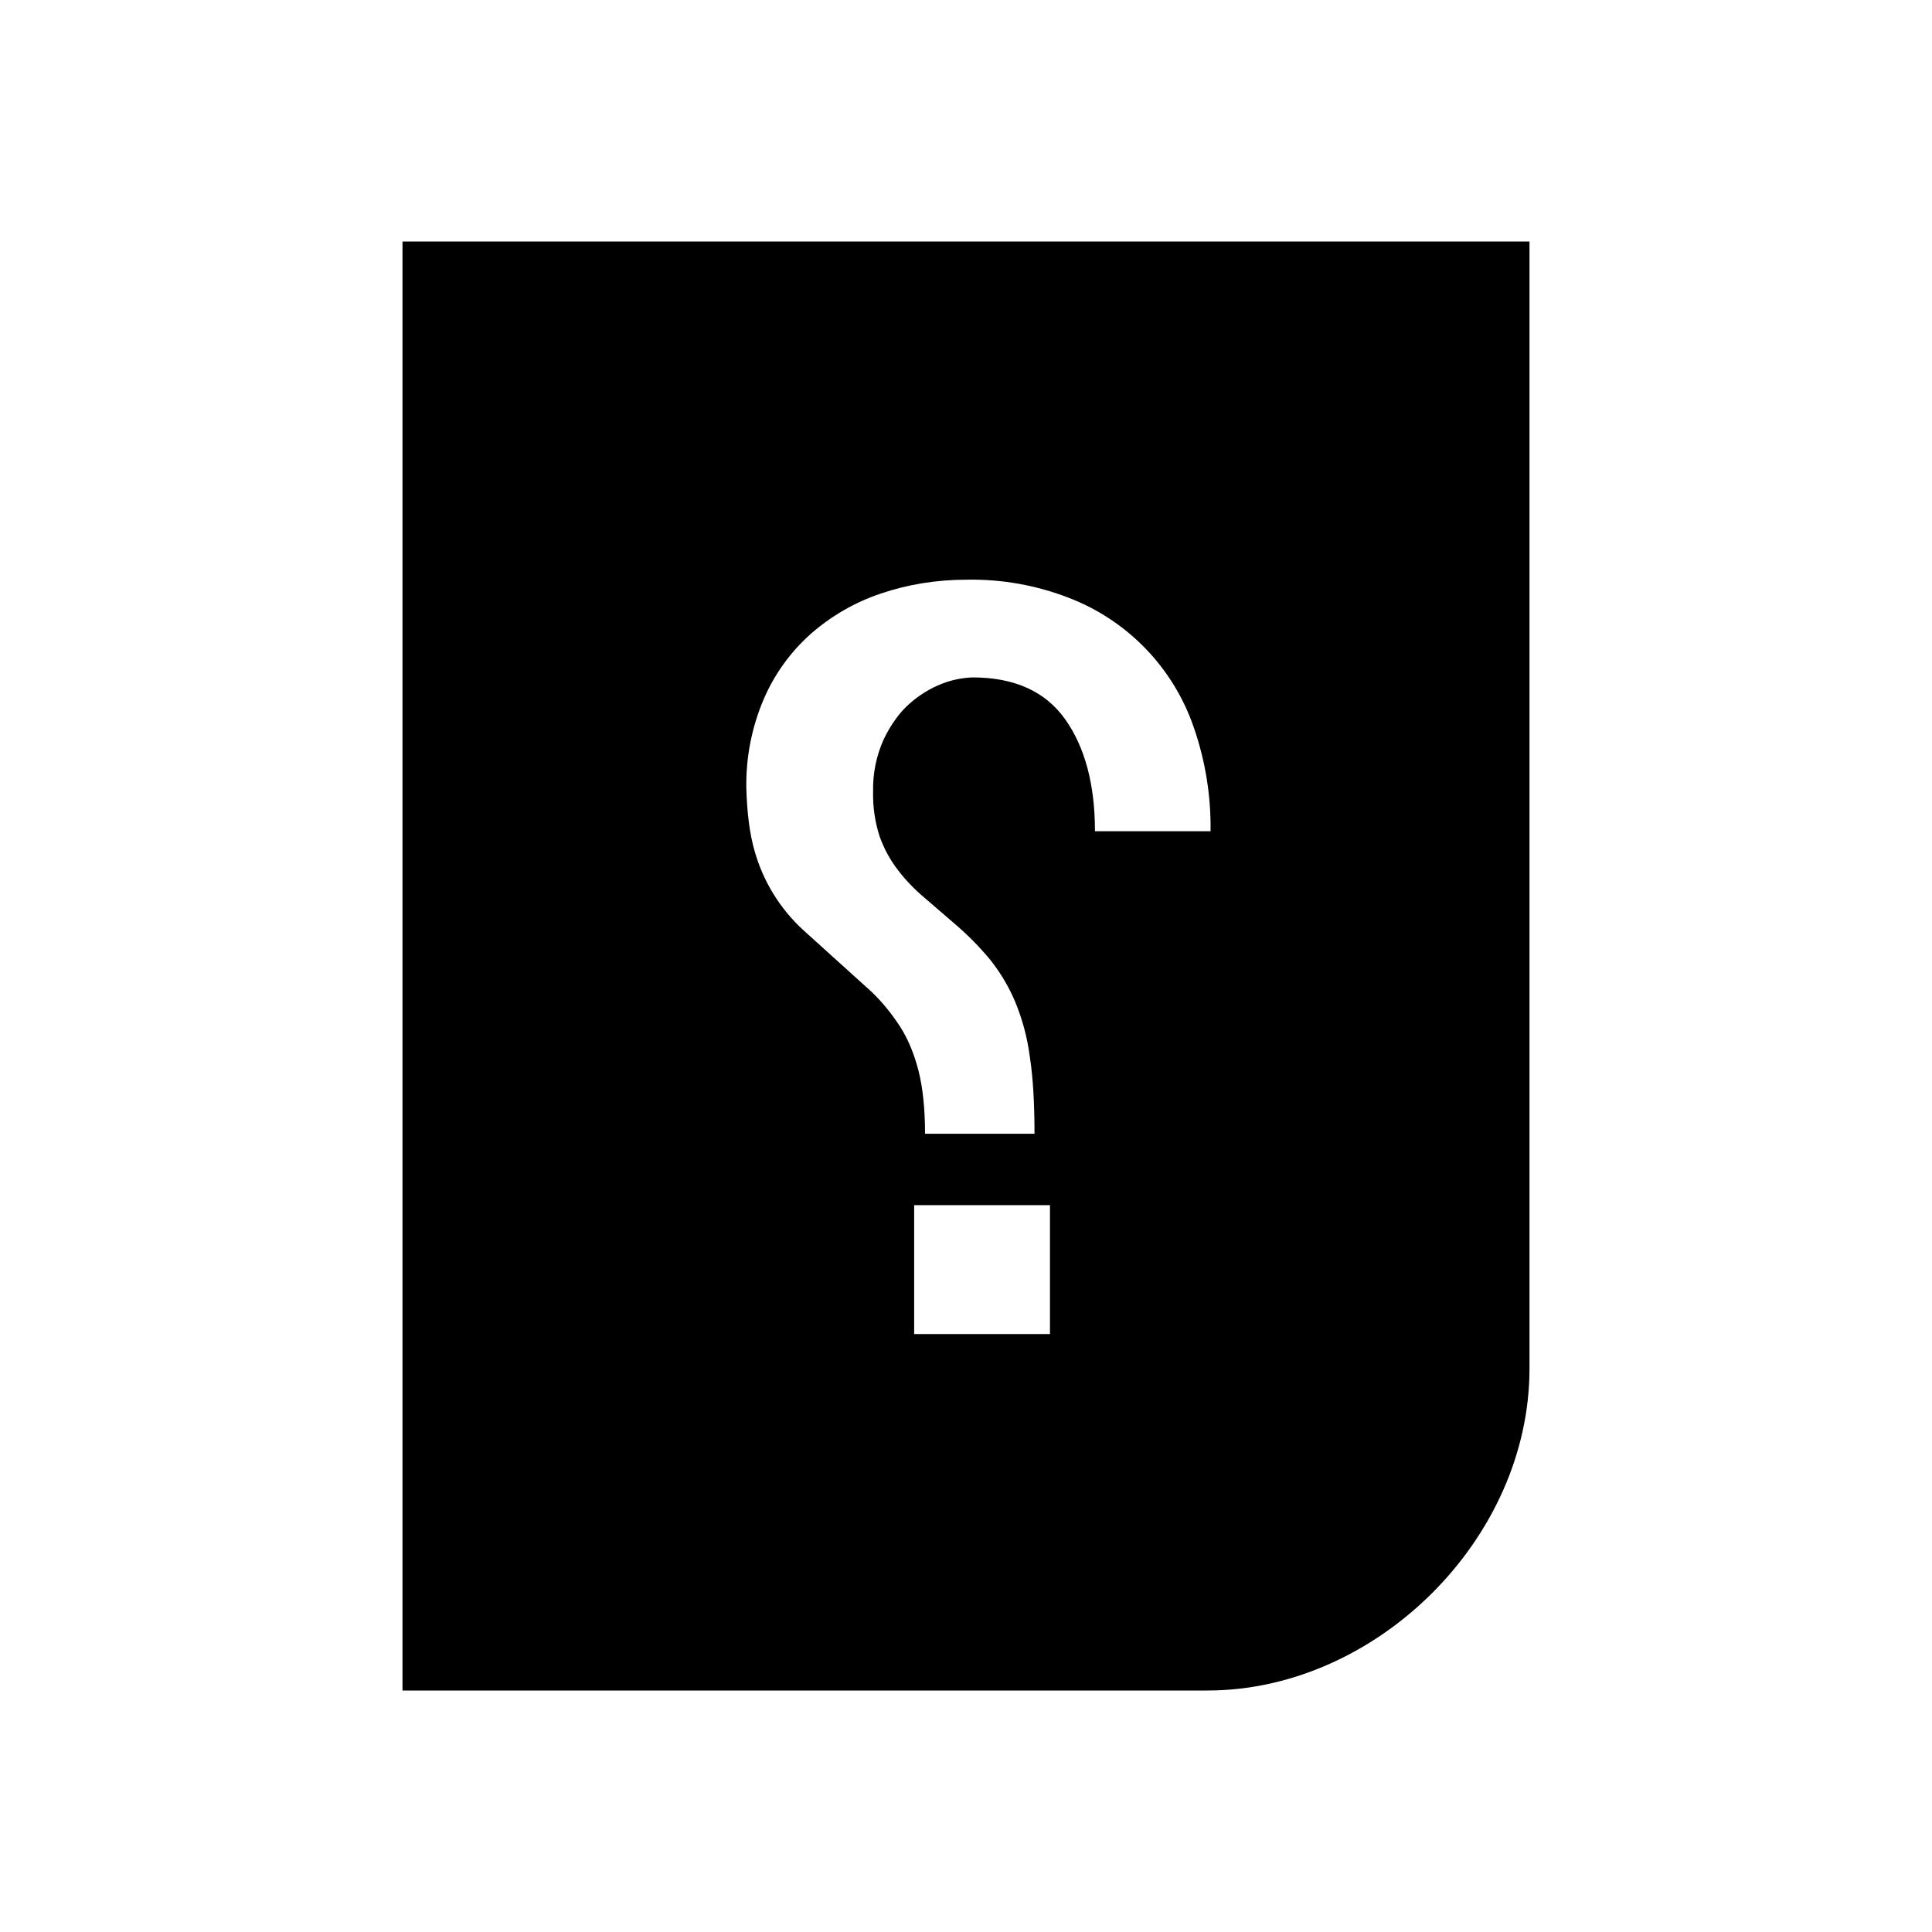
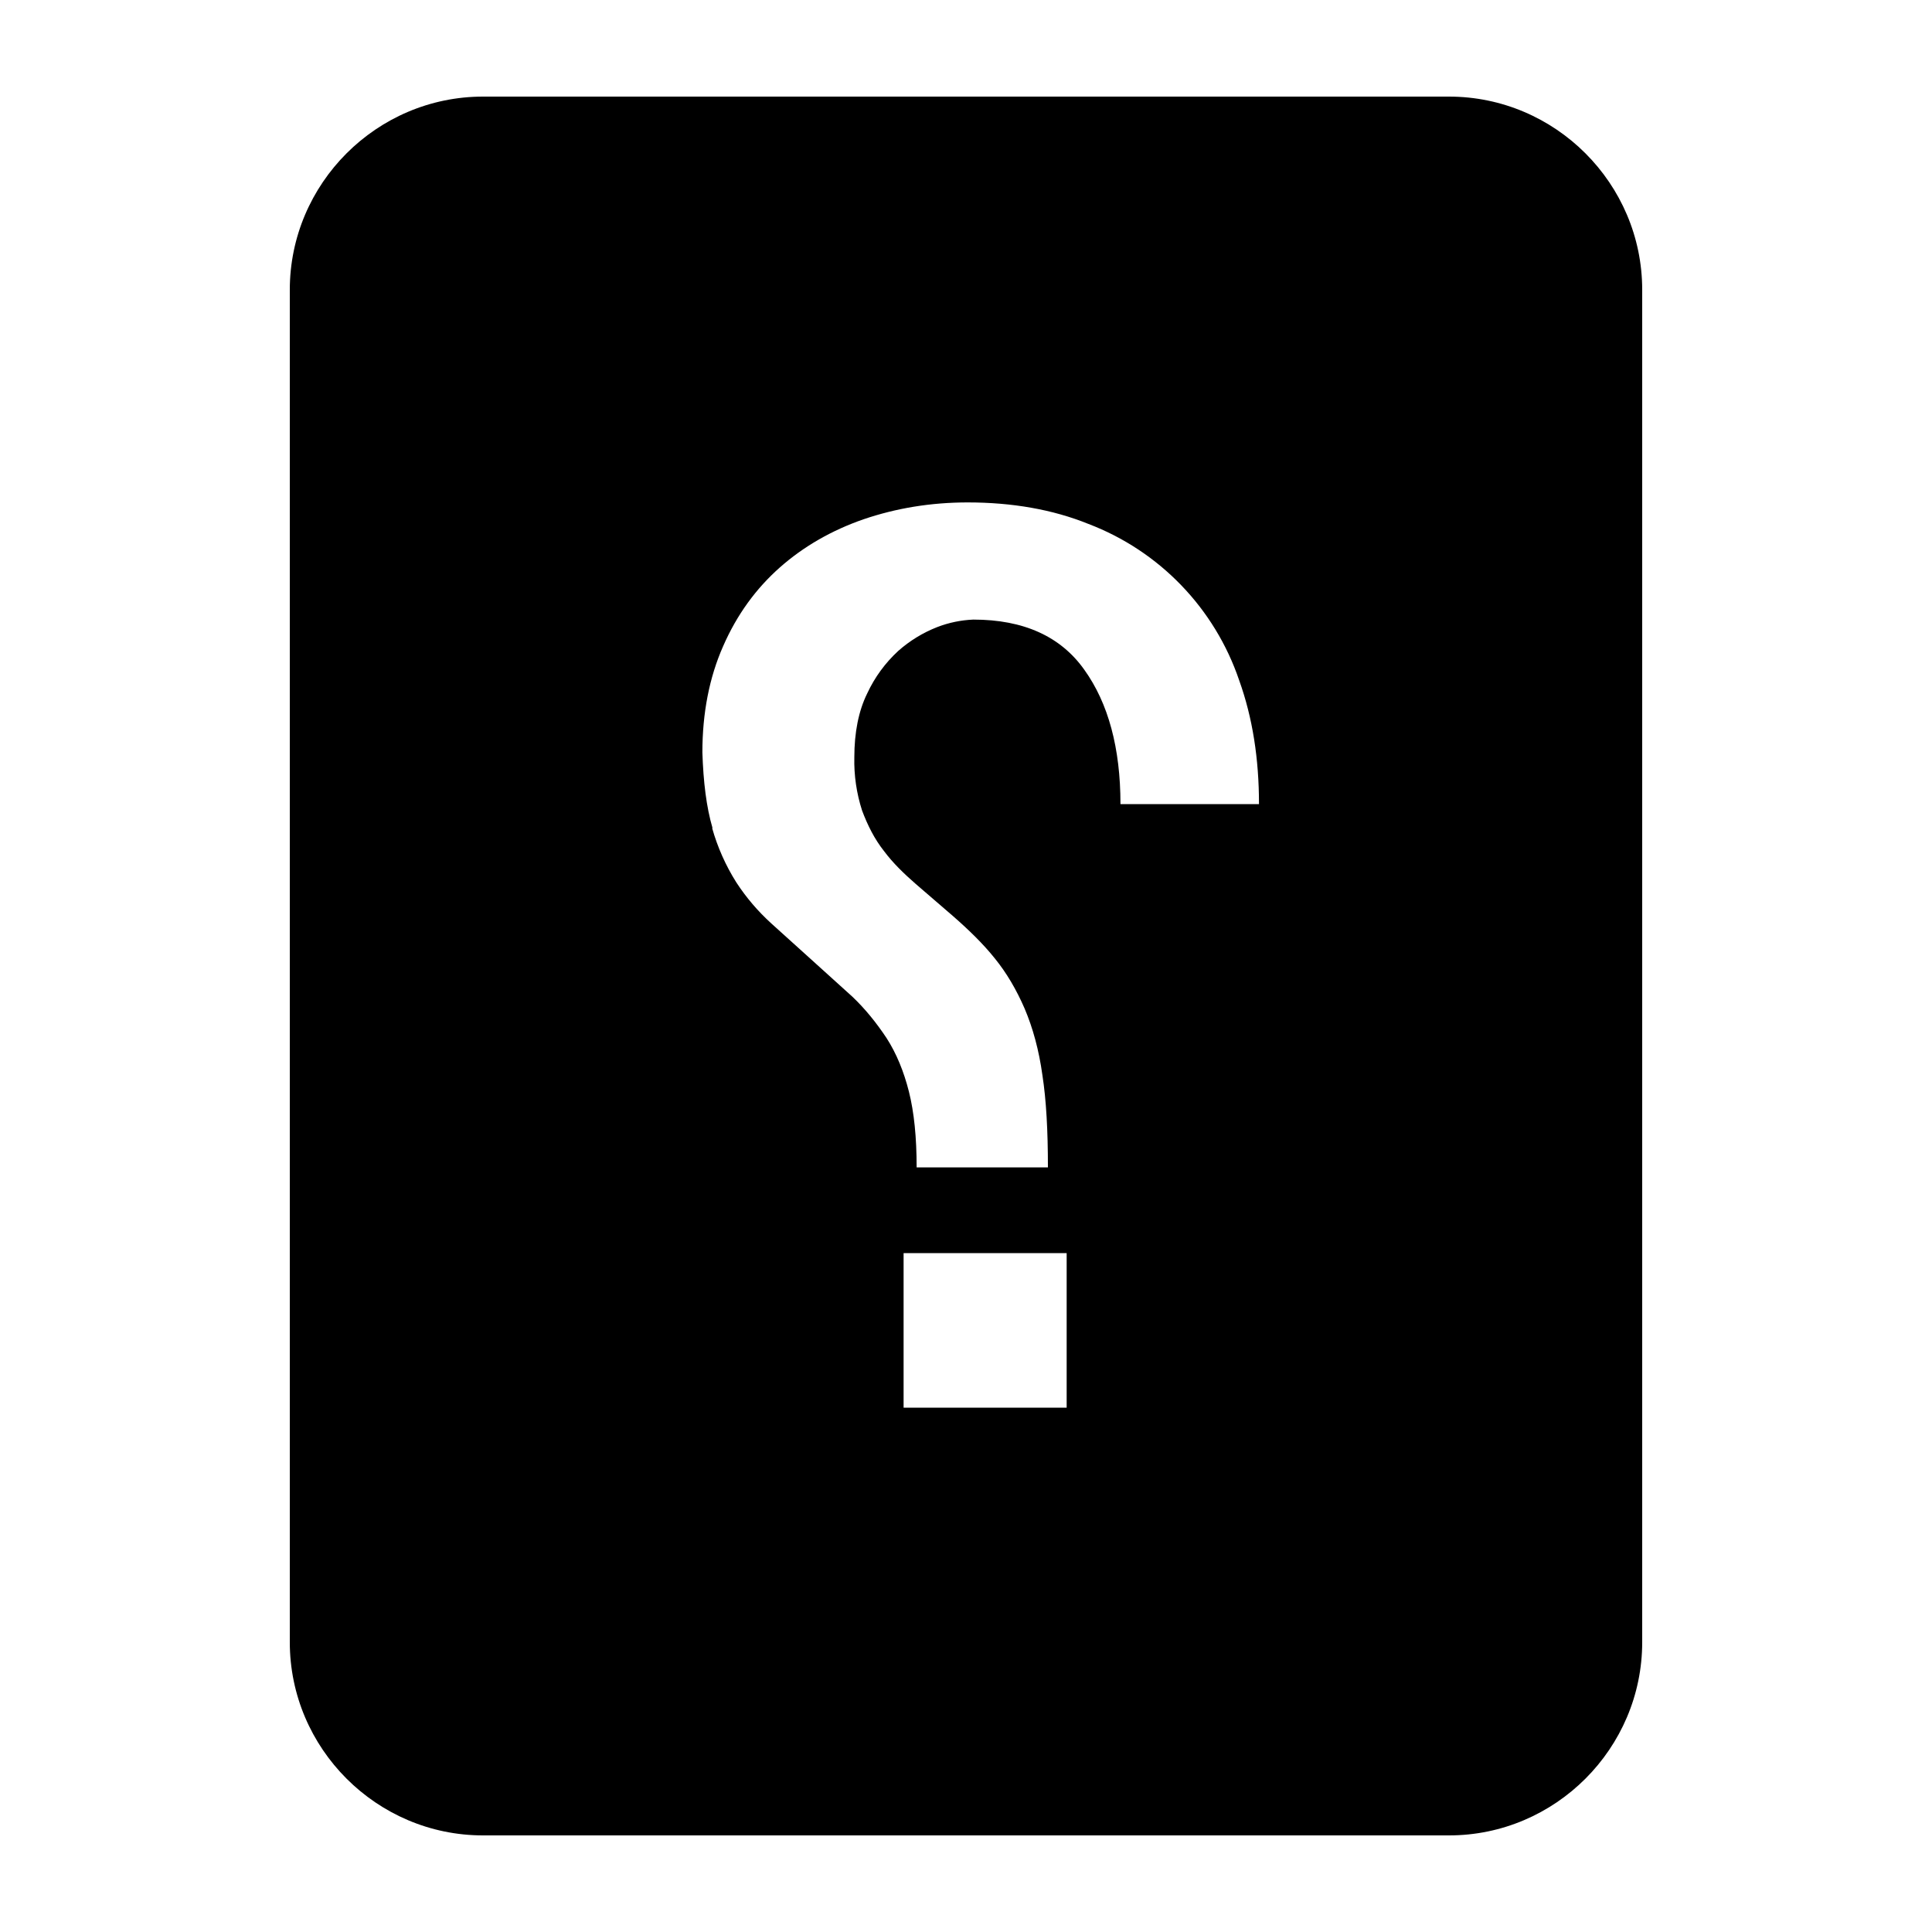
- <svg xmlns="http://www.w3.org/2000/svg" width="24" height="24" viewBox="0 0 24 24">
-   <path d="M19 3v14c0 2.125-1.911 4-4 4H5V3zm-7.644 13.572h1.687v-1.601h-1.687zm-1.982-6.001a2.106 2.106 0 0 0 .609.987l.403.364.438.396c.134.127.251.273.353.428.103.159.179.346.233.555.054.214.081.473.081.783h1.36c0-.378-.018-.696-.058-.955a2.7 2.7 0 0 0-.183-.687 2.242 2.242 0 0 0-.309-.519 3.59 3.59 0 0 0-.434-.441l-.385-.332a2.15 2.15 0 0 1-.327-.341 1.513 1.513 0 0 1-.228-.419 1.671 1.671 0 0 1-.081-.551 1.5 1.5 0 0 1 .134-.66c.089-.182.197-.332.322-.441a1.35 1.35 0 0 1 .403-.246 1.17 1.17 0 0 1 .376-.077c.519 0 .904.173 1.15.519.246.346.371.81.371 1.392h1.436a3.77 3.77 0 0 0-.206-1.283 2.641 2.641 0 0 0-1.561-1.619 3.33 3.33 0 0 0-1.253-.223c-.385 0-.743.059-1.078.173a2.548 2.548 0 0 0-.868.5 2.304 2.304 0 0 0-.586.814 2.7 2.7 0 0 0-.215 1.101c.009.305.04.564.103.783z" />
+ <svg xmlns="http://www.w3.org/2000/svg" width="20" height="20" viewBox="0 0 20 20">
+   <path d="m15 1c1.1 0 2 0.9 2 2v14c0 1.1-0.9 2-2 2h-10c-1.1 0-2-0.9-2-2v-14c0-1.1 0.9-2 2-2zm-4.981 4.201c-0.385 0-0.743 0.06-1.078 0.174-0.33 0.114-0.623 0.282-0.869 0.5s-0.443 0.487-0.586 0.814c-0.143 0.323-0.215 0.692-0.215 1.1 0.01 0.306 0.041 0.564 0.105 0.783h-0.004a2.144 2.144 0 0 0 0.25 0.562c0.104 0.16 0.226 0.301 0.361 0.424l0.402 0.363 0.438 0.396c0.134 0.127 0.251 0.273 0.354 0.428 0.103 0.16 0.179 0.346 0.232 0.555 0.054 0.215 0.08 0.475 0.08 0.785h1.359c0-0.378-0.017-0.696-0.057-0.955-0.036-0.26-0.099-0.489-0.184-0.689-0.085-0.196-0.187-0.37-0.309-0.52-0.12-0.15-0.268-0.294-0.434-0.439l-0.385-0.332c-0.12-0.105-0.234-0.214-0.328-0.34-0.098-0.124-0.169-0.265-0.227-0.42a1.67 1.67 0 0 1-0.08-0.551c0-0.256 0.044-0.48 0.133-0.66a1.397 1.397 0 0 1 0.322-0.441 1.35 1.35 0 0 1 0.402-0.246 1.17 1.17 0 0 1 0.375-0.078c0.52 0 0.905 0.174 1.15 0.521 0.247 0.345 0.373 0.809 0.373 1.389h1.434c0-0.468-0.066-0.894-0.205-1.281a2.641 2.641 0 0 0-1.56-1.619c-0.37-0.15-0.79-0.223-1.252-0.223zm1.023 7.771h-1.688v1.6h1.688z" />
</svg>
